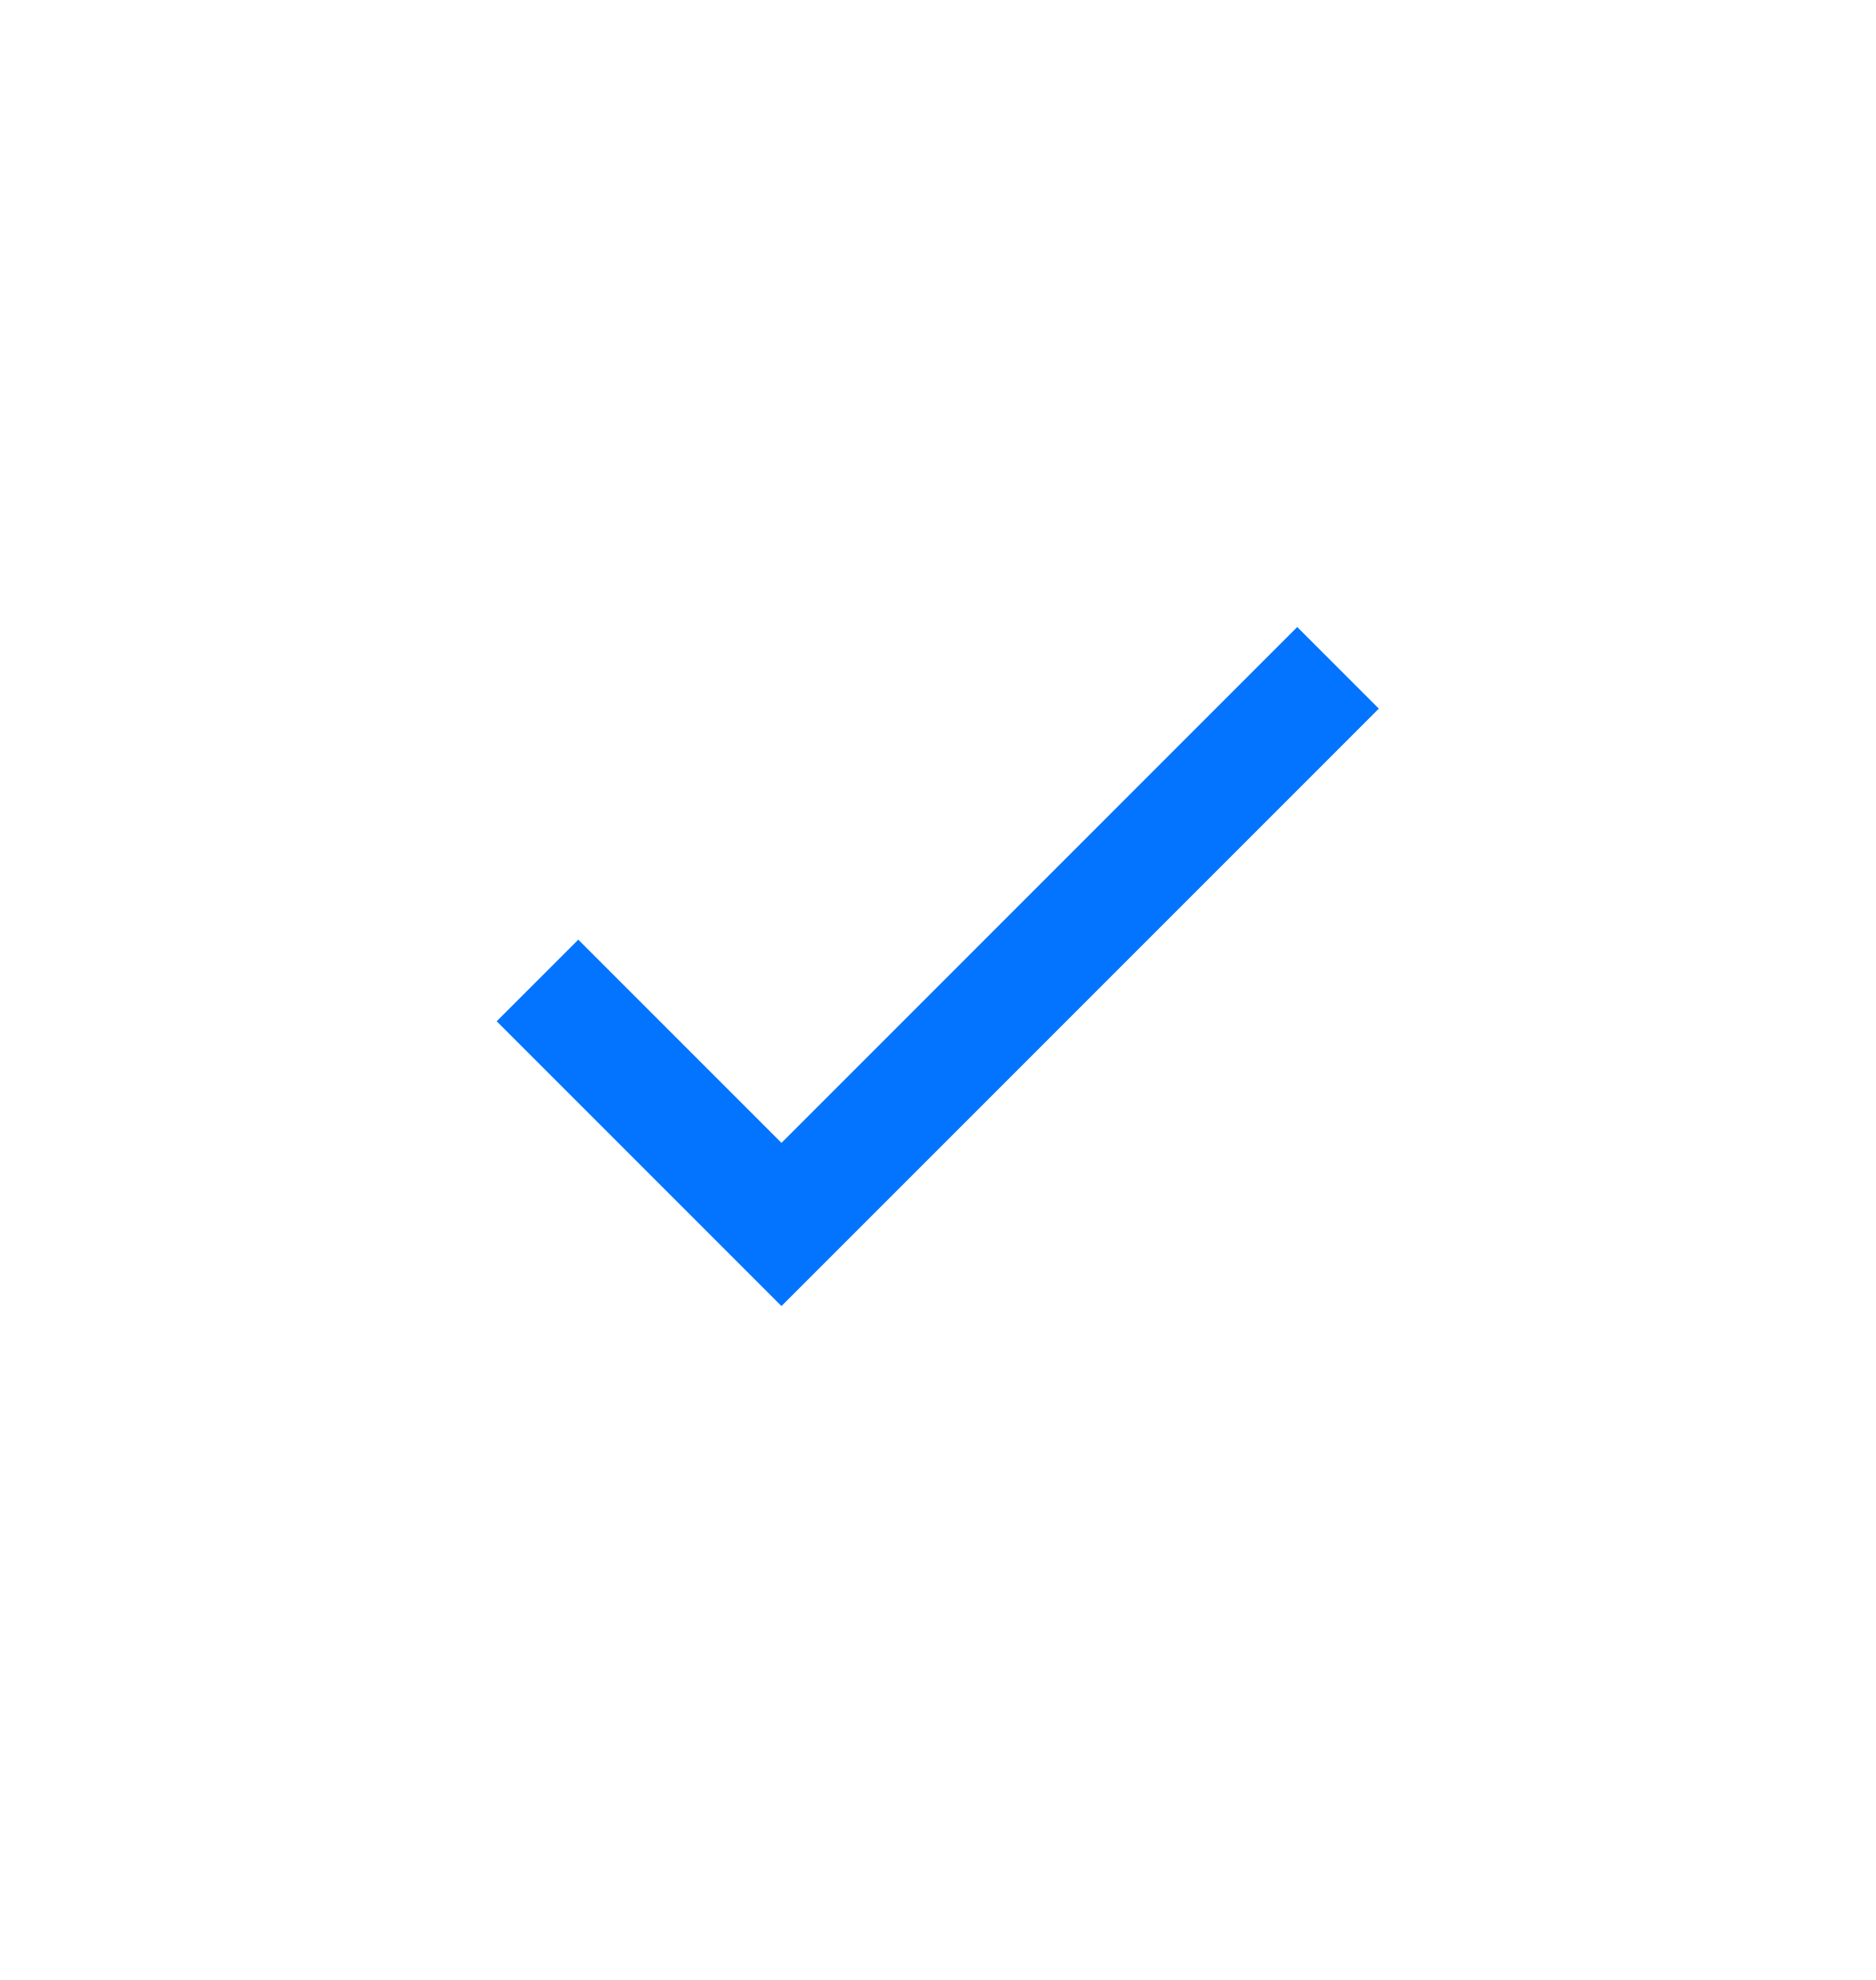
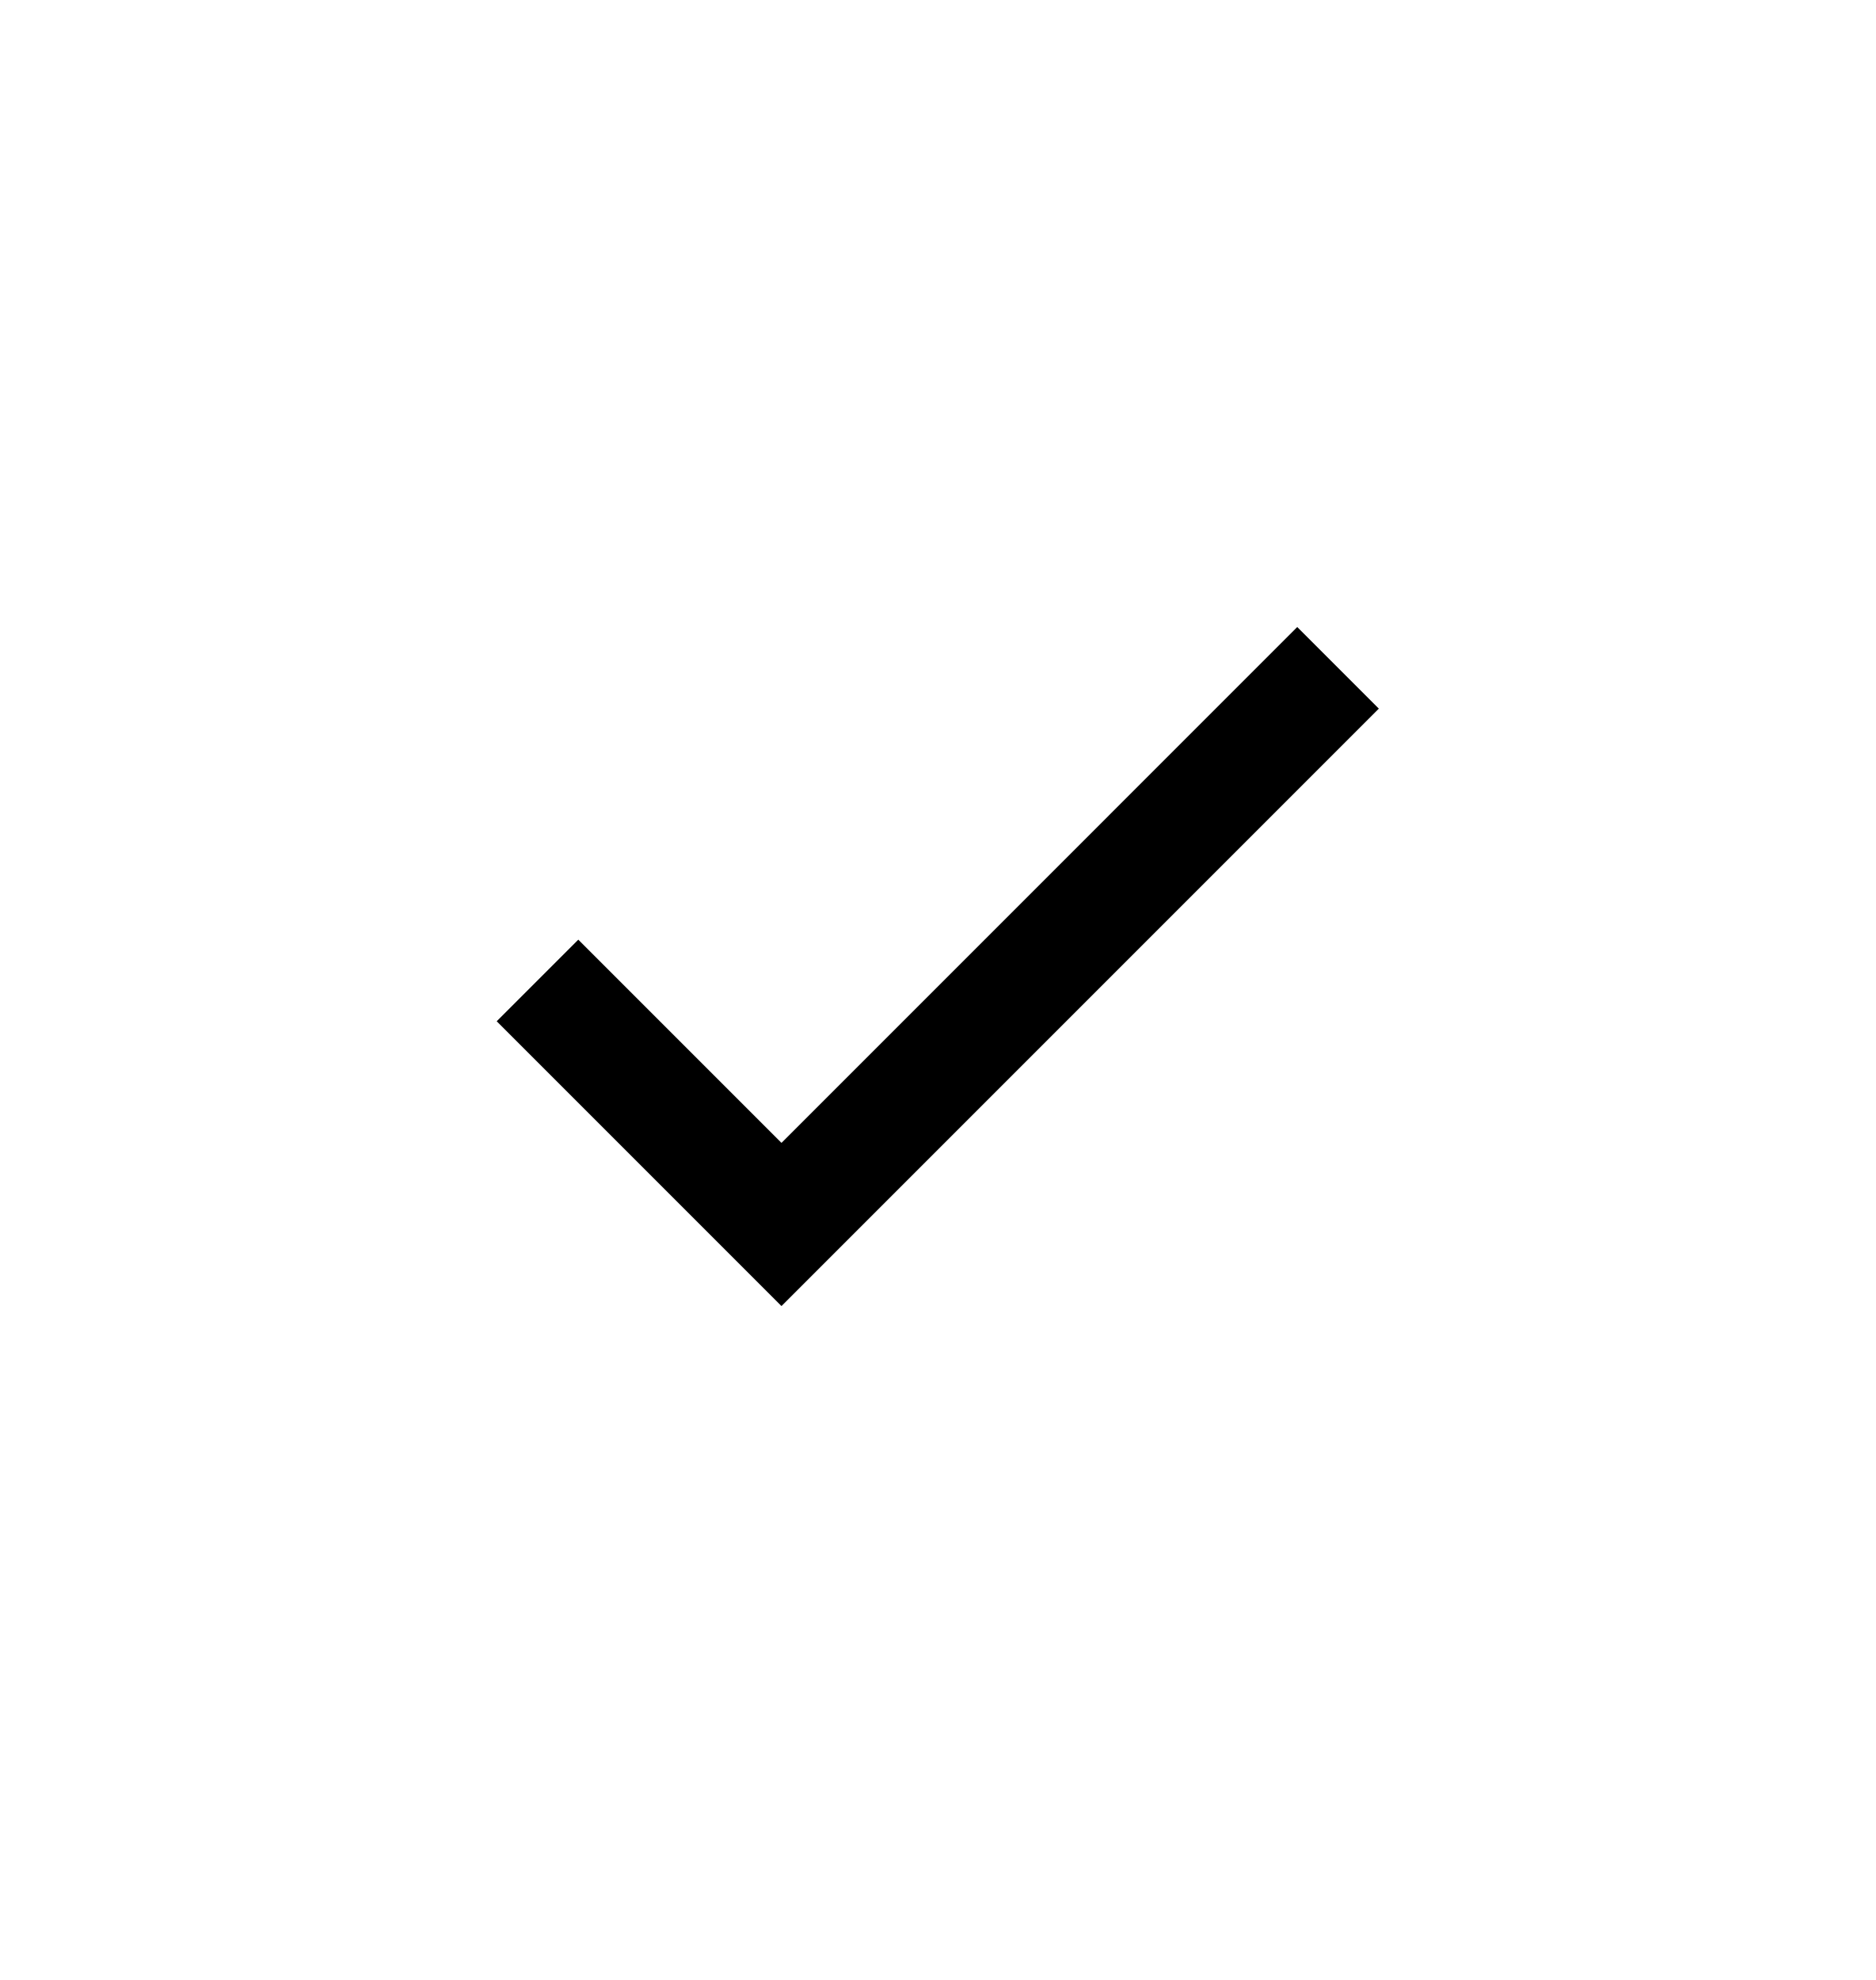
<svg xmlns="http://www.w3.org/2000/svg" viewBox="0 0 18 19" fill="none">
  <g id="check_small">
    <mask id="mask0_1662_33966" style="mask-type:alpha" maskUnits="userSpaceOnUse" x="0" y="0" width="18" height="19">
      <rect id="Bounding box" y="0.5" width="18" height="18" fill="#D9D9D9" />
    </mask>
    <g mask="url(#mask0_1662_33966)">
-       <path id="check_small_2" d="M7.5 12.533L4.767 9.8L5.55 9.017L7.5 10.967L12.45 6.017L13.233 6.8L7.5 12.533Z" fill="#0274FF" />
+       <path id="check_small_2" d="M7.5 12.533L4.767 9.8L5.55 9.017L7.5 10.967L12.45 6.017L13.233 6.8L7.5 12.533Z" fill="currentColor" />
    </g>
  </g>
</svg>
